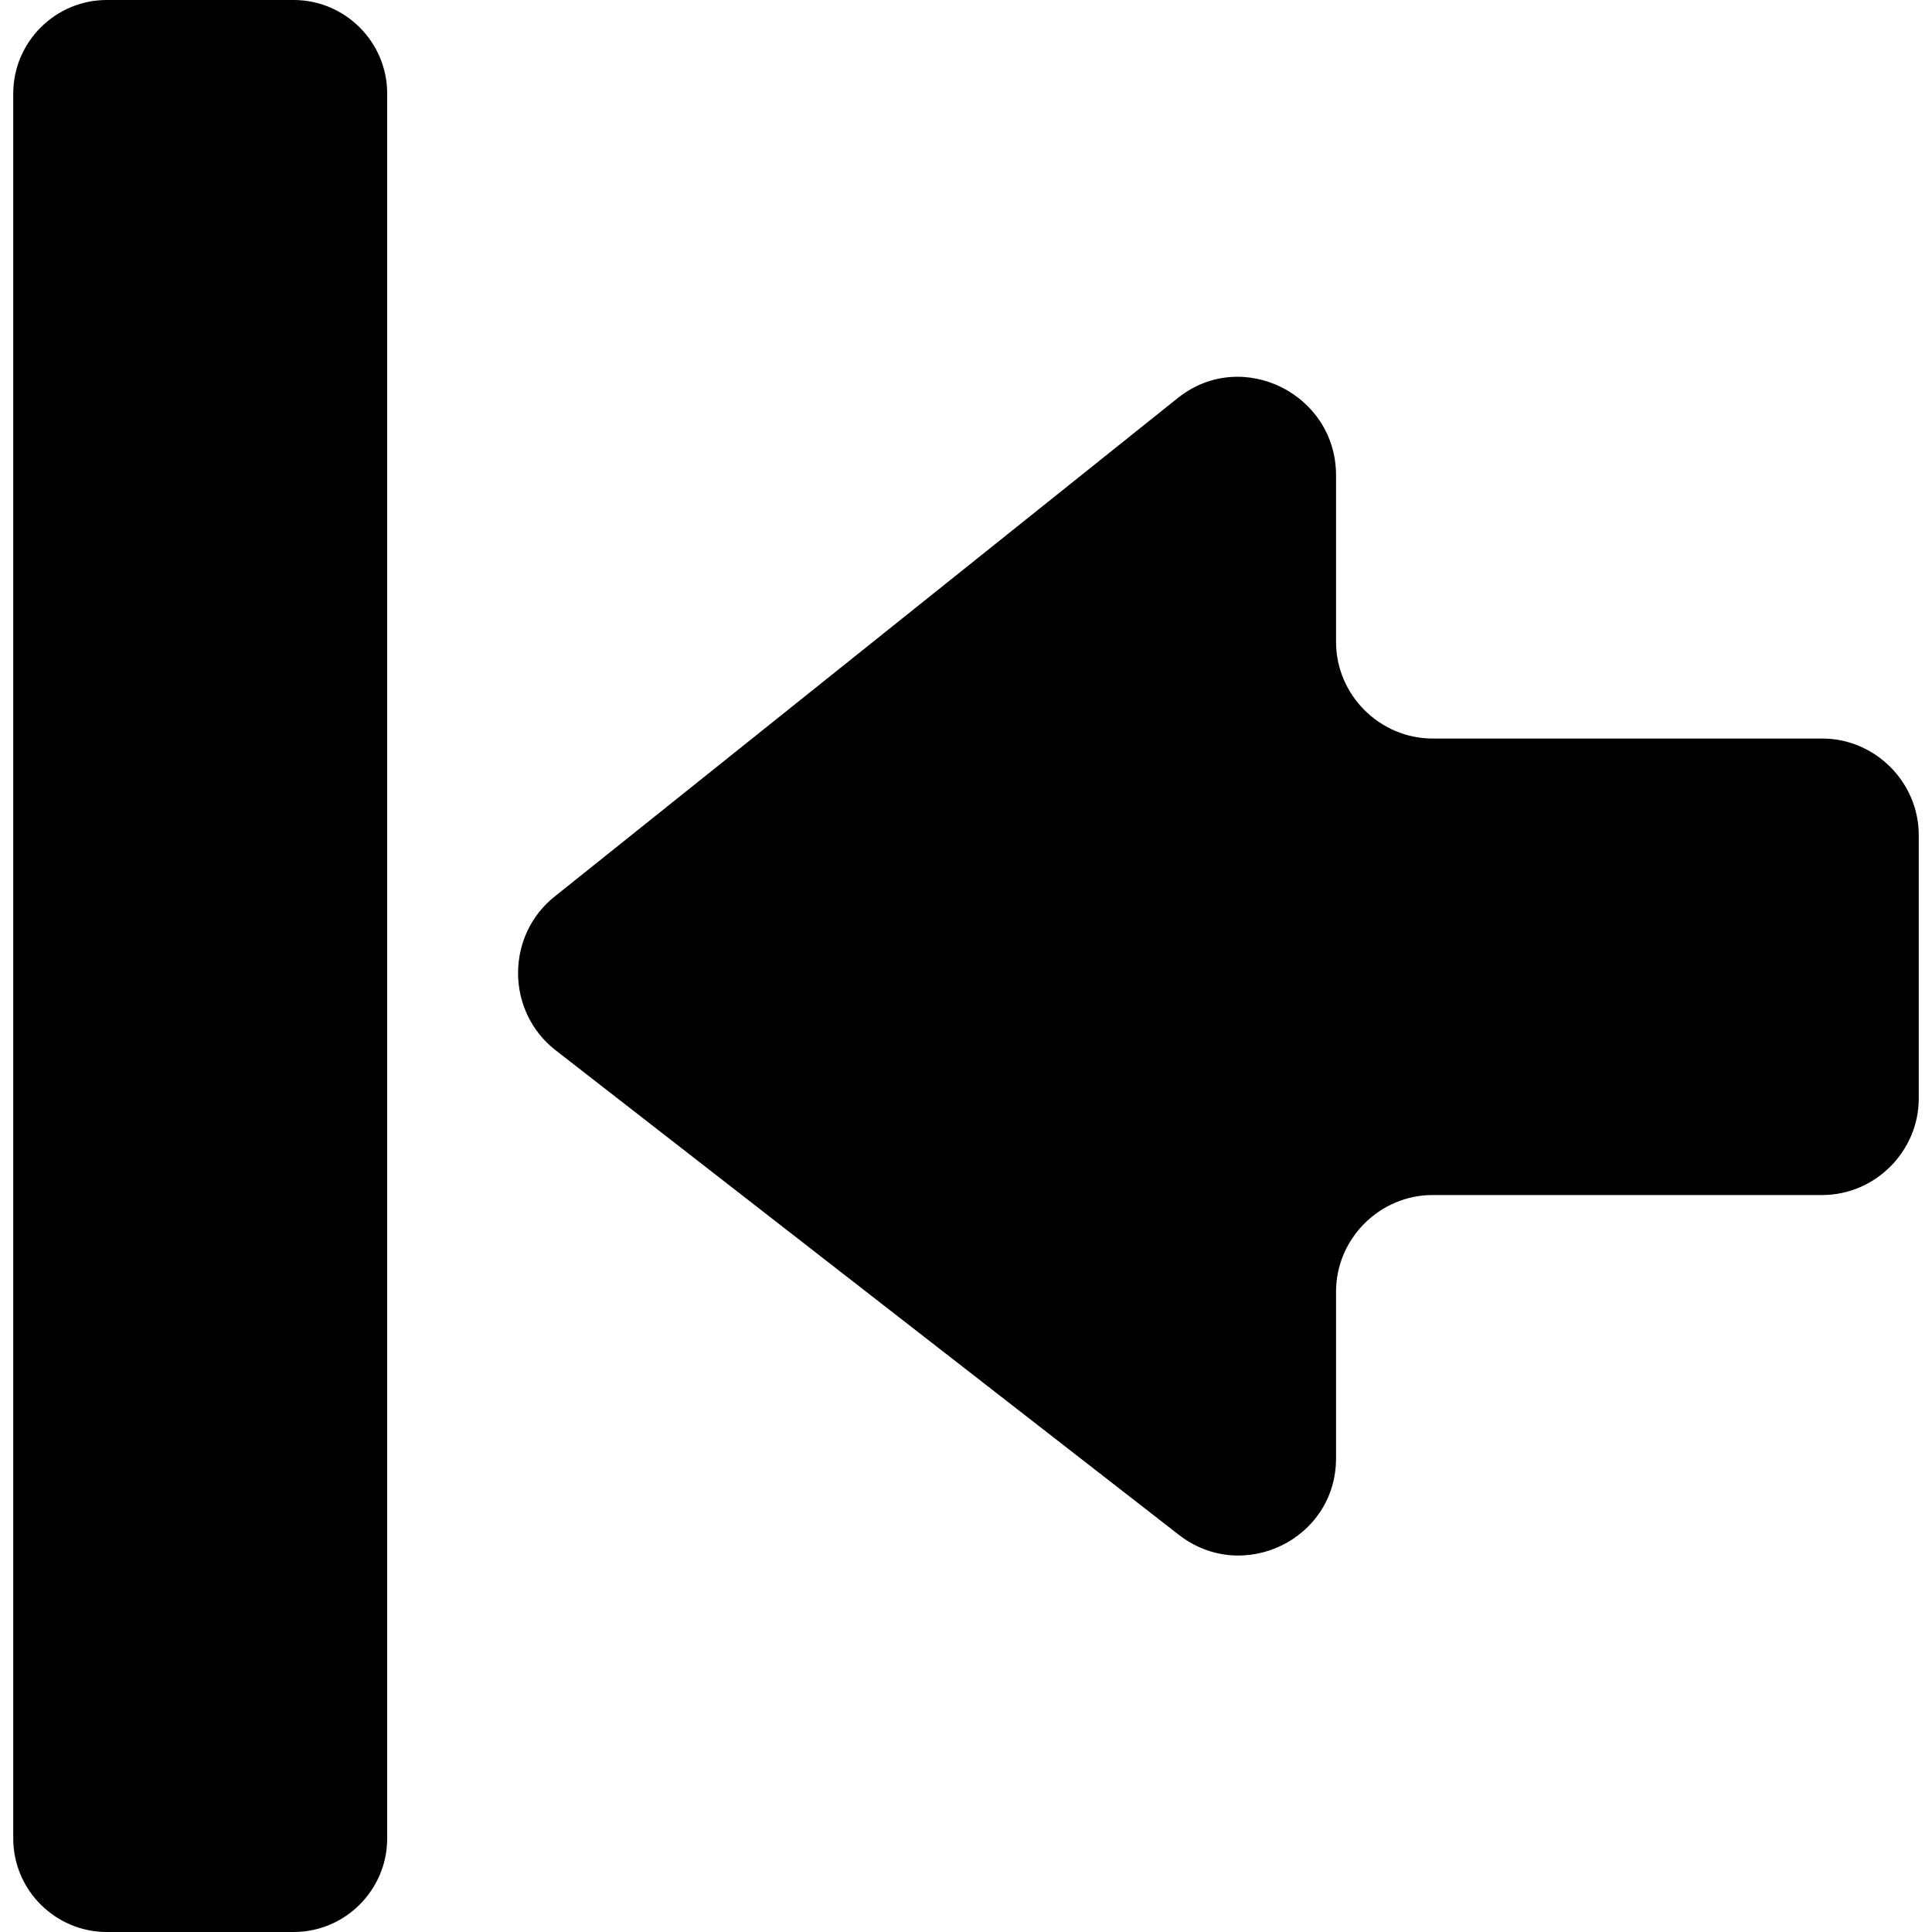
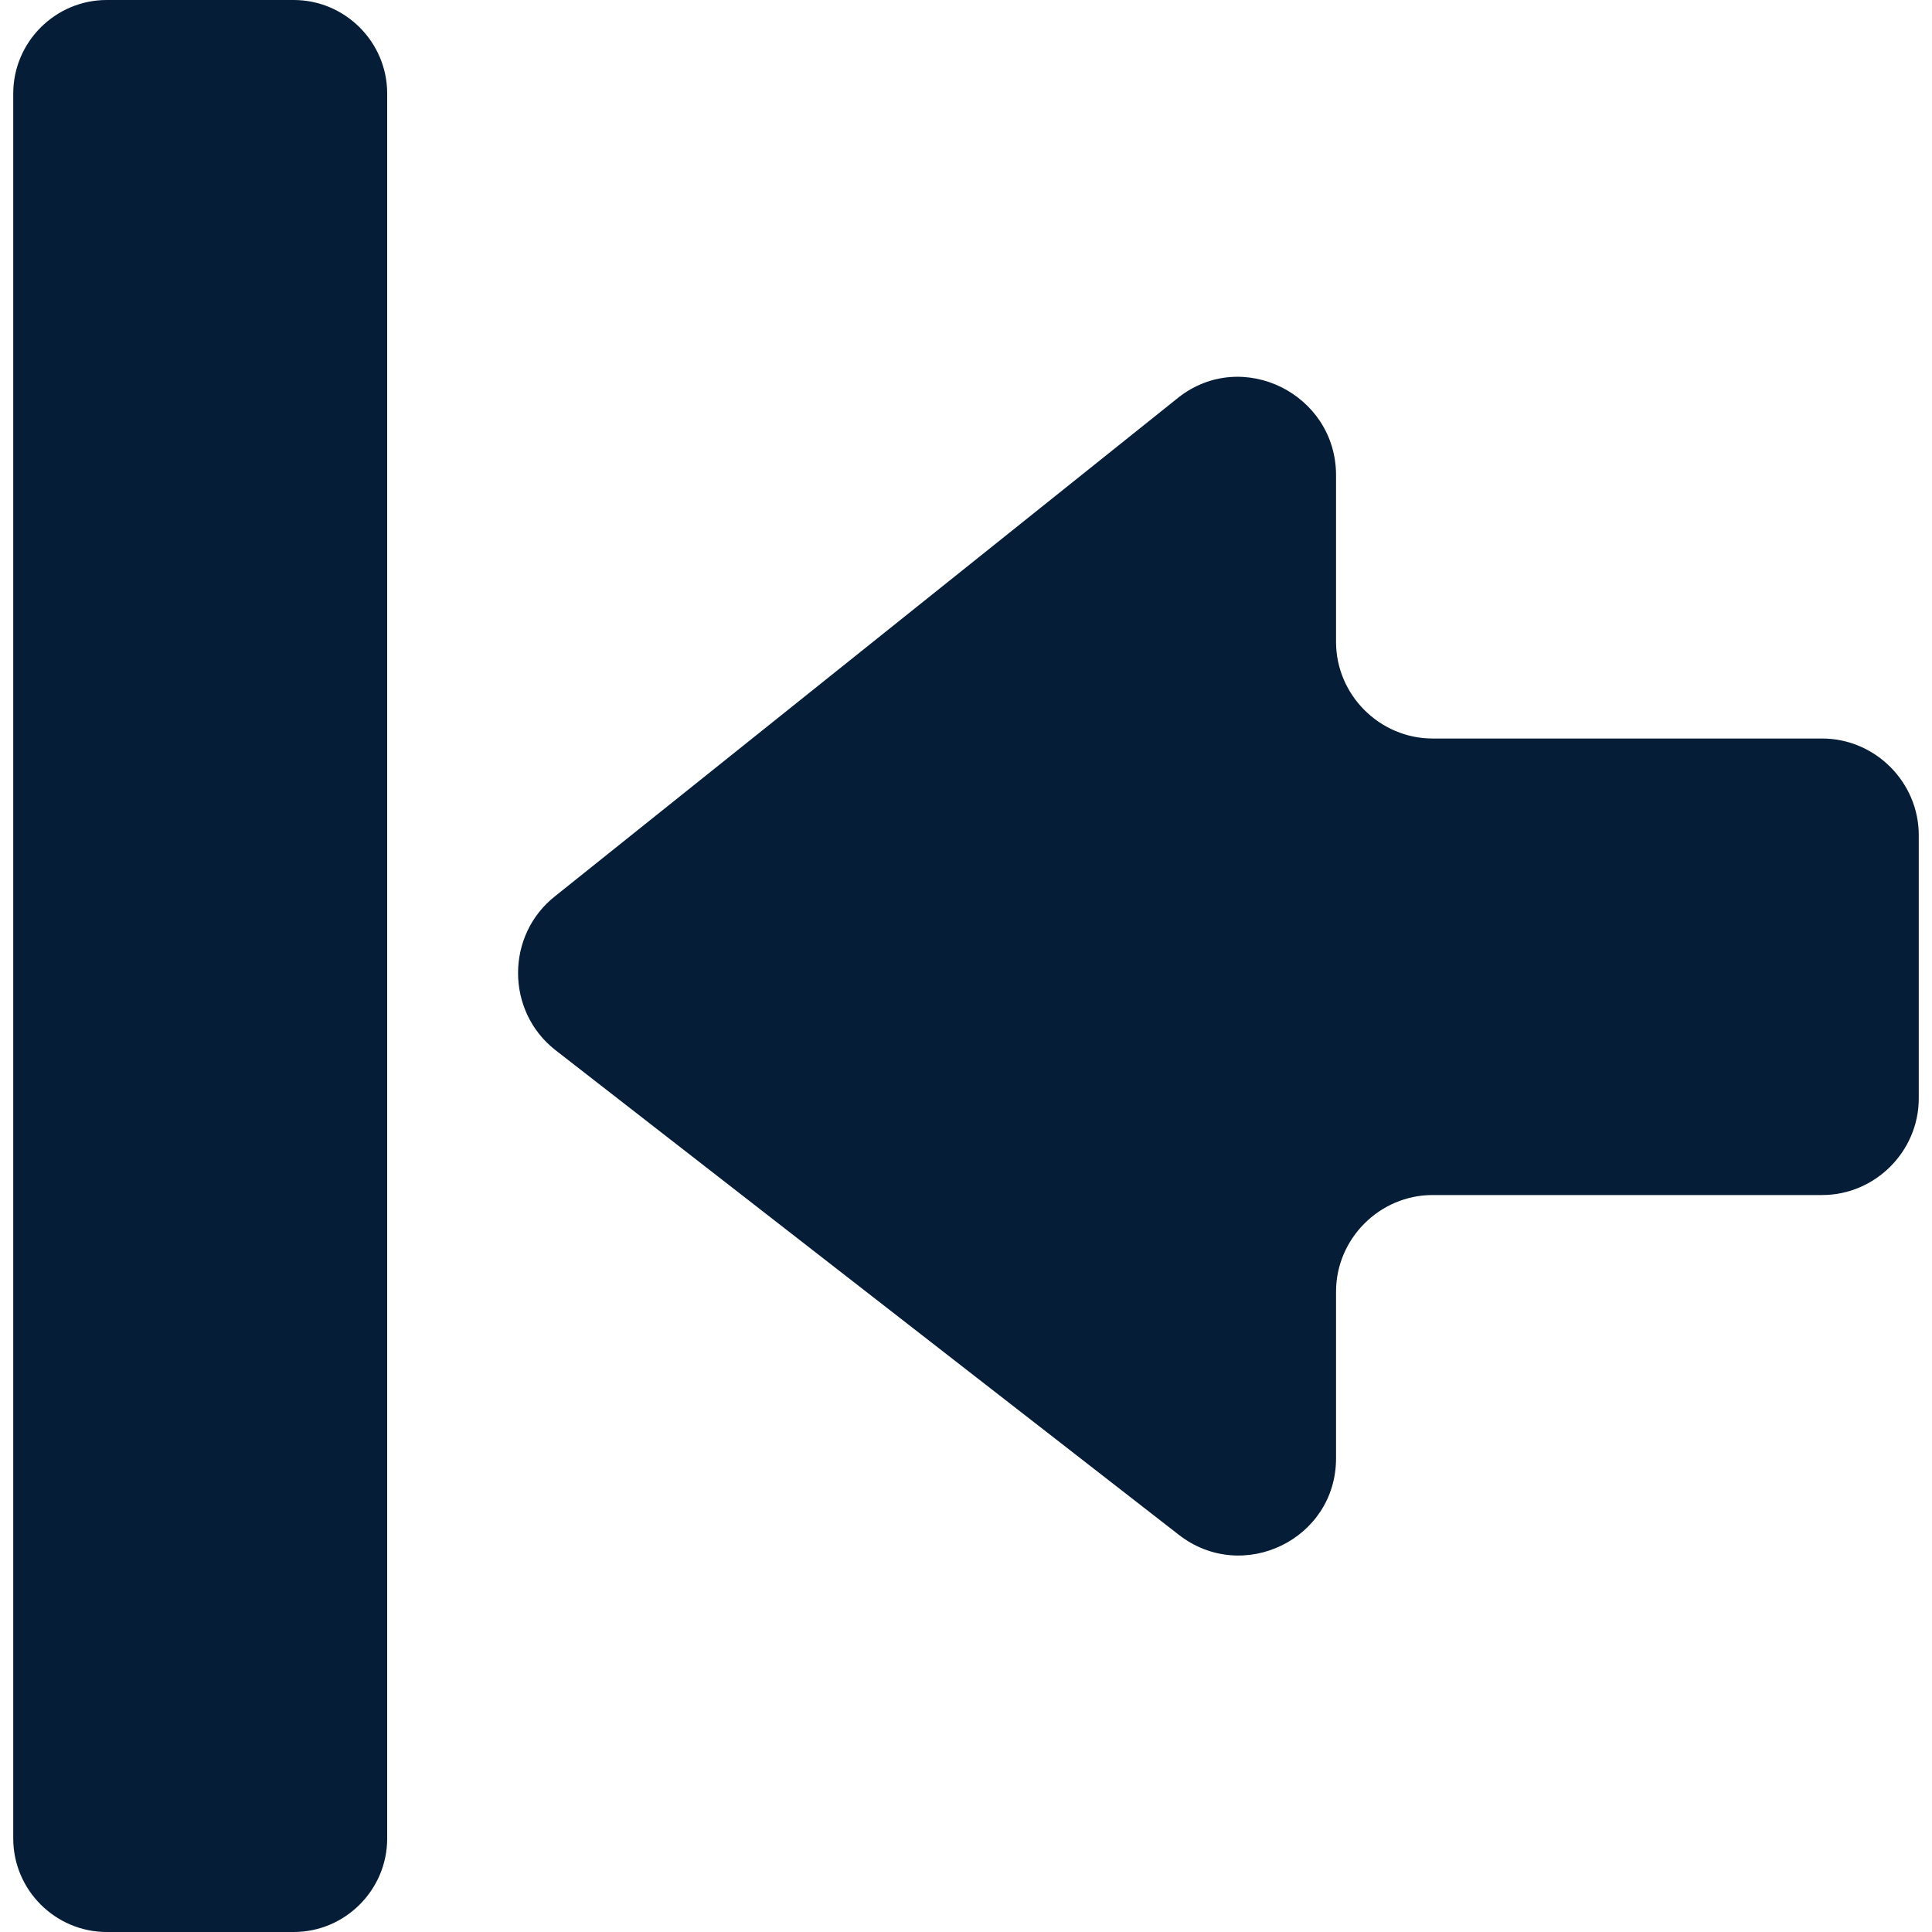
- <svg xmlns="http://www.w3.org/2000/svg" version="1.1" id="Capa_1" x="0px" y="0px" width="124px" height="124px" viewBox="0 0 124 124" style="enable-background:new 0 0 124 124;" xml:space="preserve">
+ <svg xmlns="http://www.w3.org/2000/svg" version="1.1" id="Capa_1" x="0px" y="0px" width="124px" height="124px" viewBox="0 0 124 124" style="enable-background:new 0 0 124 124; fill: #051d36" xml:space="preserve">
  <g>
    <path d="M6.85,124h12c3.3,0,6-2.699,6-6V6c0-3.3-2.7-6-6-6h-12c-3.3,0-6,2.7-6,6v112C0.85,121.301,3.55,124,6.85,124z" />
    <path d="M91.949,76.7h25c3.4,0,6.201-2.8,6.201-6.2V53.6c0-3.4-2.801-6.2-6.201-6.2h-25c-3.399,0-6.199-2.8-6.199-6.2V30.5   c0-5.2-6-8.2-10.1-5l-40,32c-3.2,2.5-3.2,7.4,0,9.9l40,31.1c4.1,3.2,10.1,0.301,10.1-4.9V82.9C85.75,79.5,88.55,76.7,91.949,76.7z" />
  </g>
  <g>
</g>
  <g>
</g>
  <g>
</g>
  <g>
</g>
  <g>
</g>
  <g>
</g>
  <g>
</g>
  <g>
</g>
  <g>
</g>
  <g>
</g>
  <g>
</g>
  <g>
</g>
  <g>
</g>
  <g>
</g>
  <g>
</g>
</svg>
